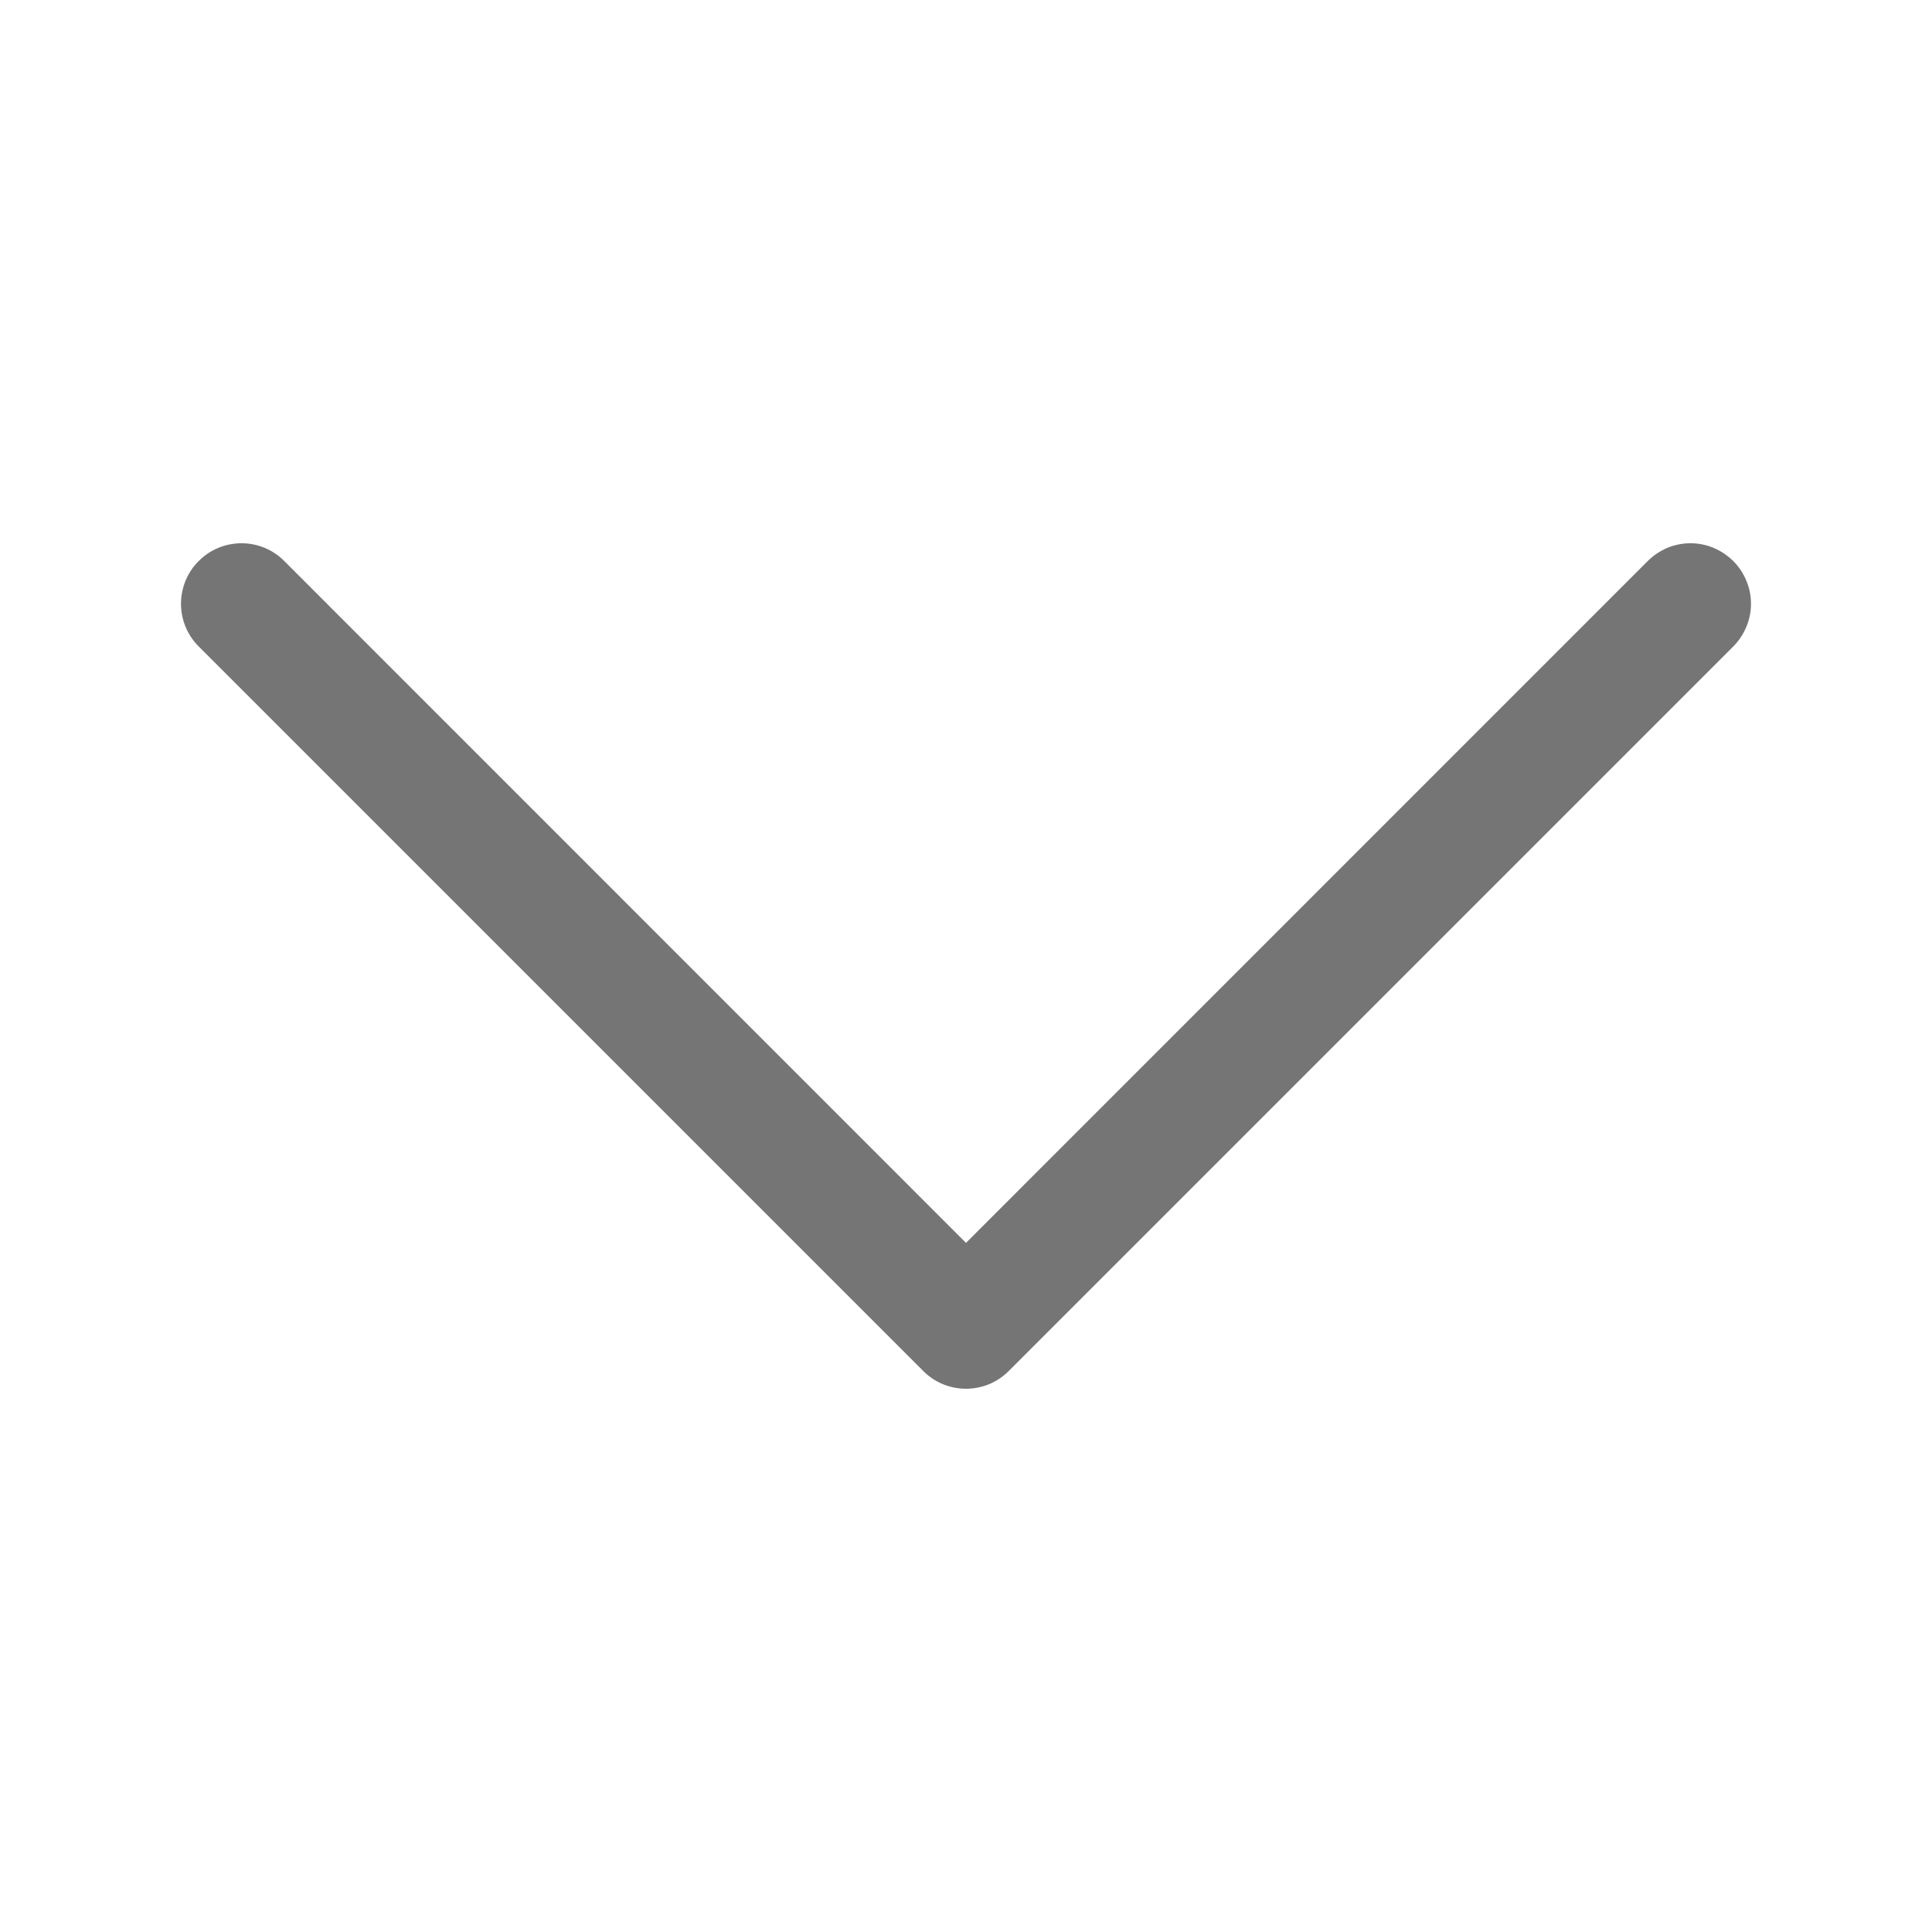
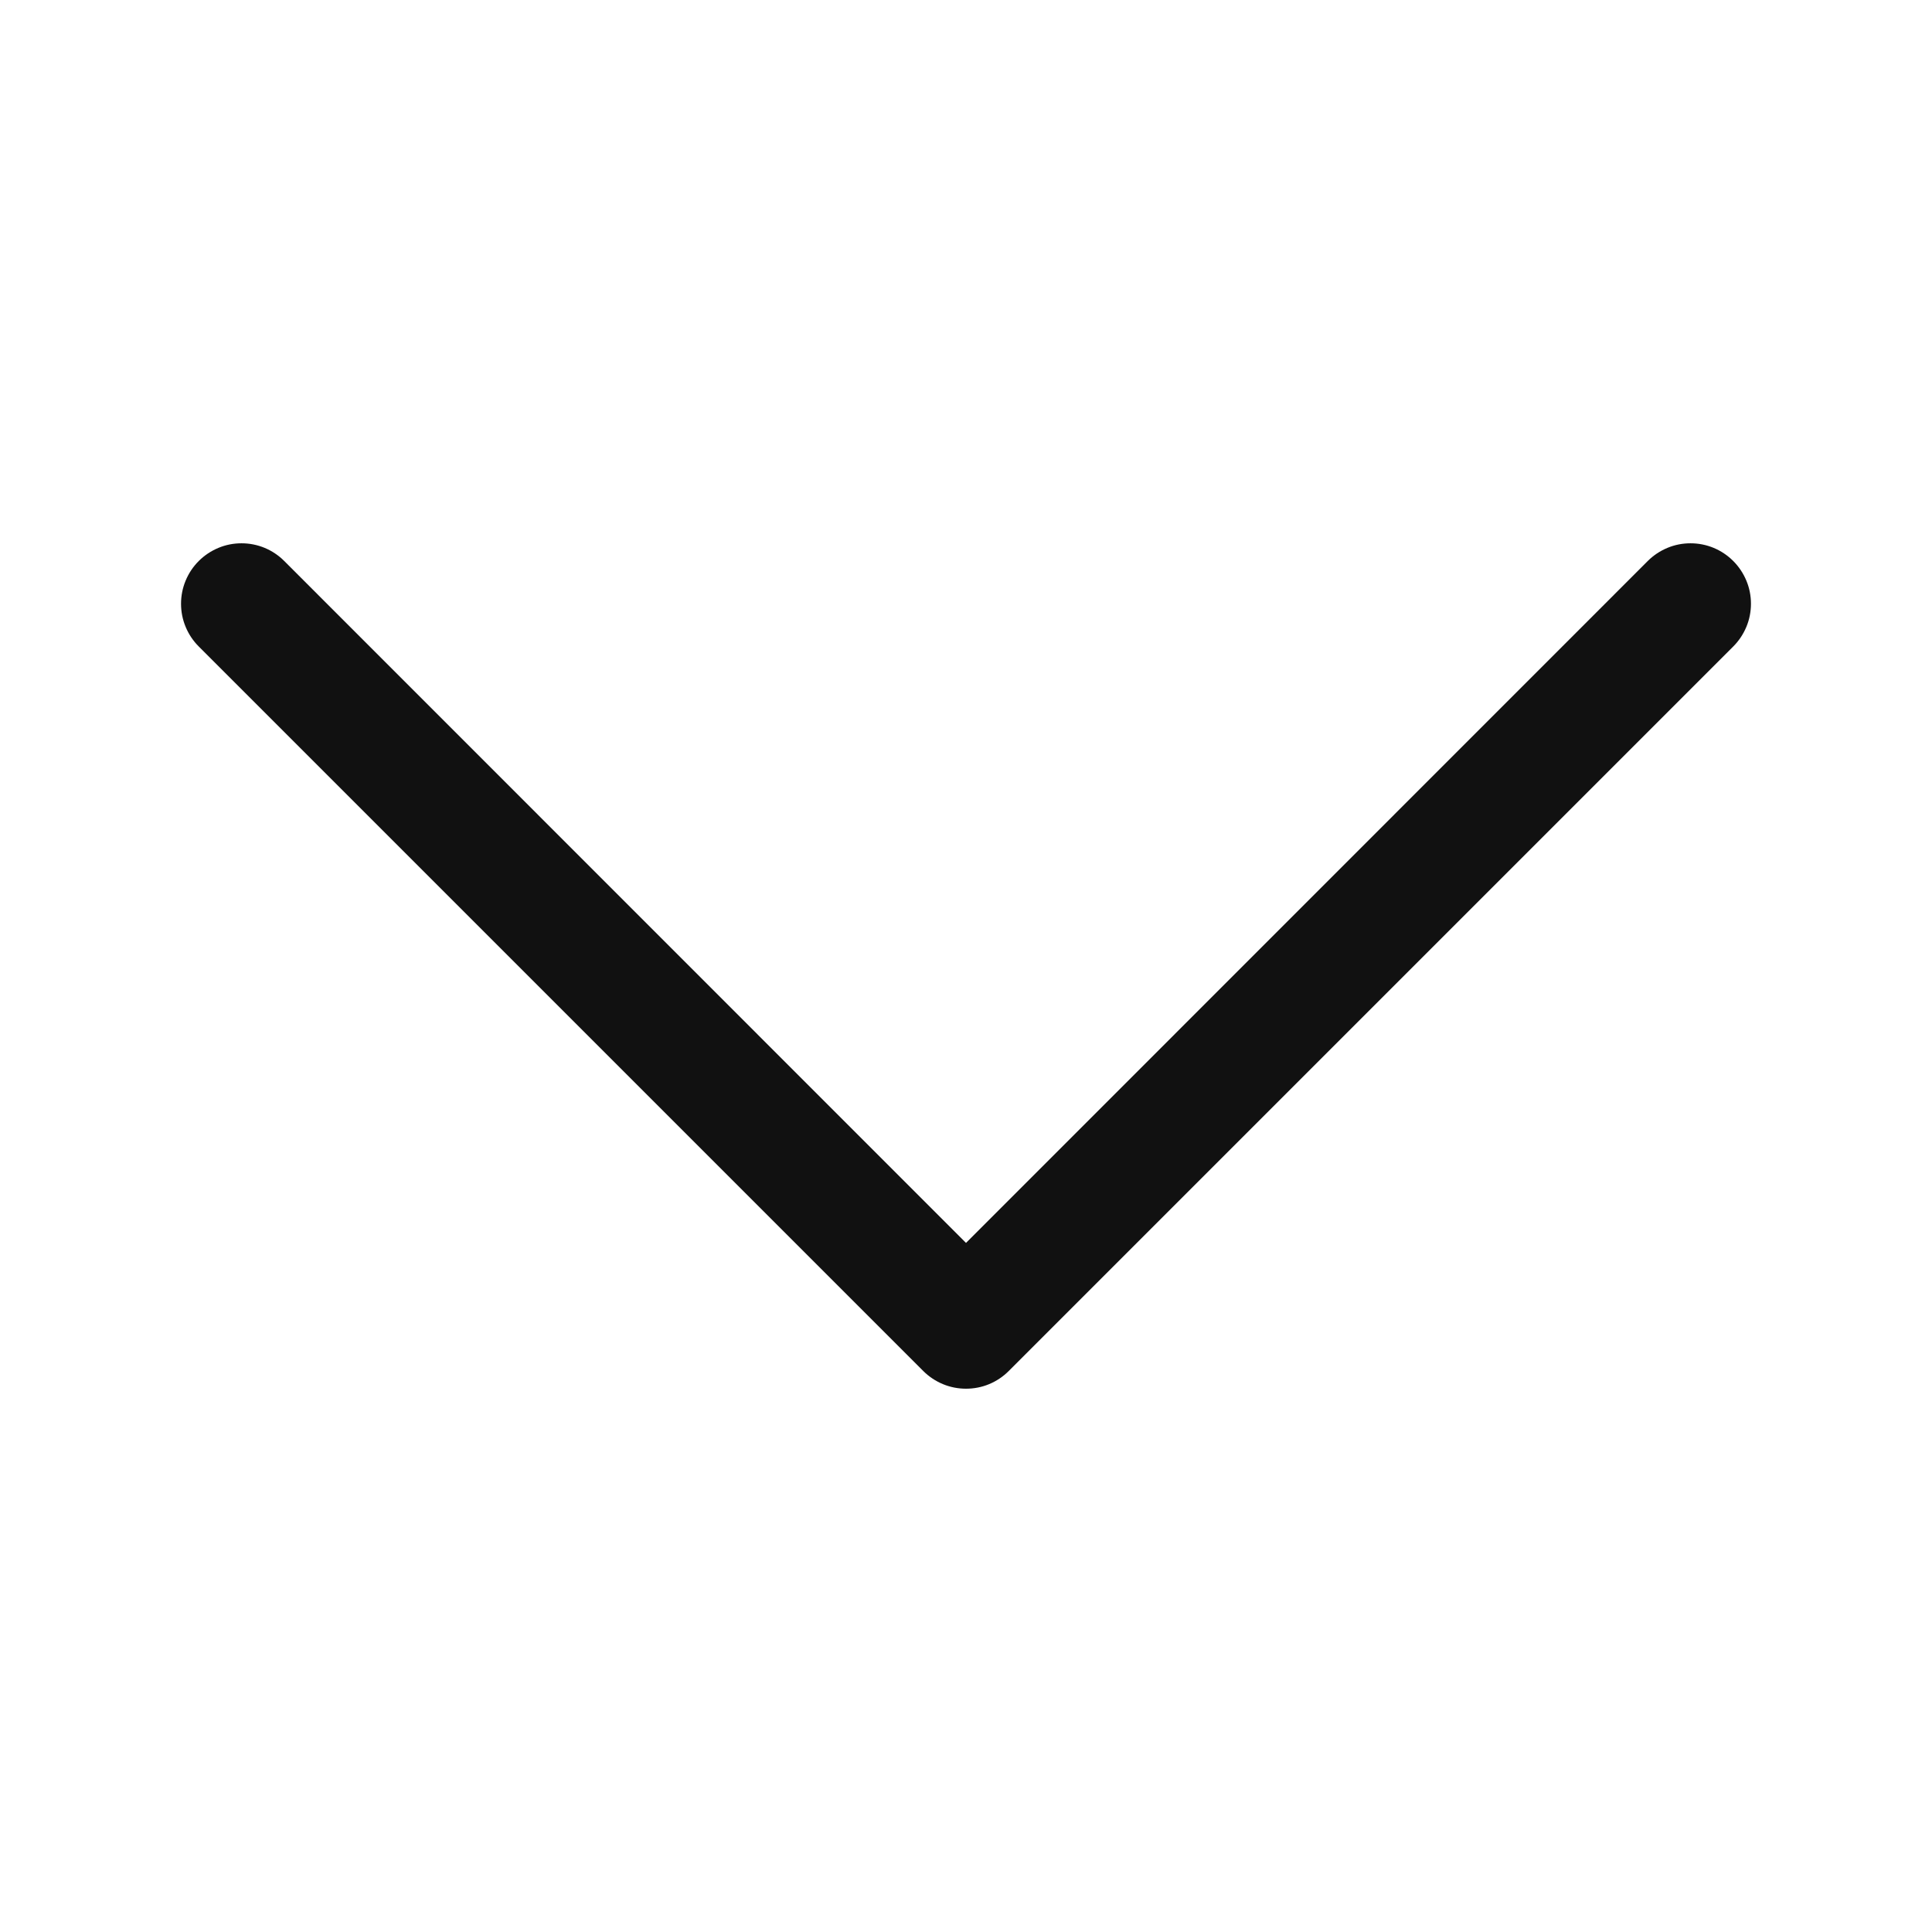
- <svg xmlns="http://www.w3.org/2000/svg" width="16" height="16" viewBox="0 0 16 16" fill="none">
-   <path fill-rule="evenodd" clip-rule="evenodd" d="M1.646 4.646C1.692 4.599 1.748 4.562 1.808 4.537C1.869 4.512 1.934 4.499 2 4.499C2.066 4.499 2.131 4.512 2.192 4.537C2.252 4.562 2.307 4.599 2.354 4.646L8 10.293L13.646 4.646C13.692 4.6 13.748 4.563 13.808 4.537C13.869 4.512 13.934 4.499 14 4.499C14.066 4.499 14.131 4.512 14.191 4.537C14.252 4.563 14.307 4.6 14.354 4.646C14.4 4.692 14.437 4.748 14.462 4.808C14.488 4.869 14.501 4.934 14.501 5C14.501 5.066 14.488 5.131 14.462 5.192C14.437 5.252 14.4 5.308 14.354 5.354L8.354 11.354C8.307 11.401 8.252 11.438 8.192 11.463C8.131 11.488 8.066 11.501 8 11.501C7.934 11.501 7.869 11.488 7.808 11.463C7.748 11.438 7.692 11.401 7.646 11.354L1.646 5.354C1.599 5.308 1.562 5.252 1.537 5.192C1.512 5.131 1.499 5.066 1.499 5C1.499 4.934 1.512 4.869 1.537 4.808C1.562 4.748 1.599 4.692 1.646 4.646Z" fill="#757575" />
+ <svg xmlns="http://www.w3.org/2000/svg" width="24" height="24" viewBox="0 0 24 24" fill="none">
+   <path fill-rule="evenodd" clip-rule="evenodd" d="M2.469 6.969C2.539 6.899 2.622 6.844 2.713 6.806C2.804 6.768 2.901 6.749 3 6.749C3.099 6.749 3.196 6.768 3.288 6.806C3.379 6.844 3.461 6.899 3.531 6.969L12 15.44L20.469 6.969C20.539 6.899 20.622 6.844 20.713 6.806C20.804 6.768 20.901 6.749 21 6.749C21.099 6.749 21.196 6.768 21.288 6.806C21.379 6.844 21.461 6.899 21.531 6.969C21.601 7.039 21.656 7.122 21.694 7.213C21.732 7.304 21.751 7.401 21.751 7.5C21.751 7.599 21.732 7.696 21.694 7.787C21.656 7.878 21.601 7.961 21.531 8.031L12.531 17.031C12.461 17.101 12.379 17.156 12.288 17.194C12.197 17.232 12.099 17.251 12 17.251C11.902 17.251 11.804 17.232 11.713 17.194C11.622 17.156 11.539 17.101 11.469 17.031L2.469 8.031C2.399 7.961 2.344 7.879 2.306 7.787C2.268 7.696 2.249 7.599 2.249 7.5C2.249 7.401 2.268 7.304 2.306 7.213C2.344 7.121 2.399 7.039 2.469 6.969Z" fill="#111111" />
</svg>
